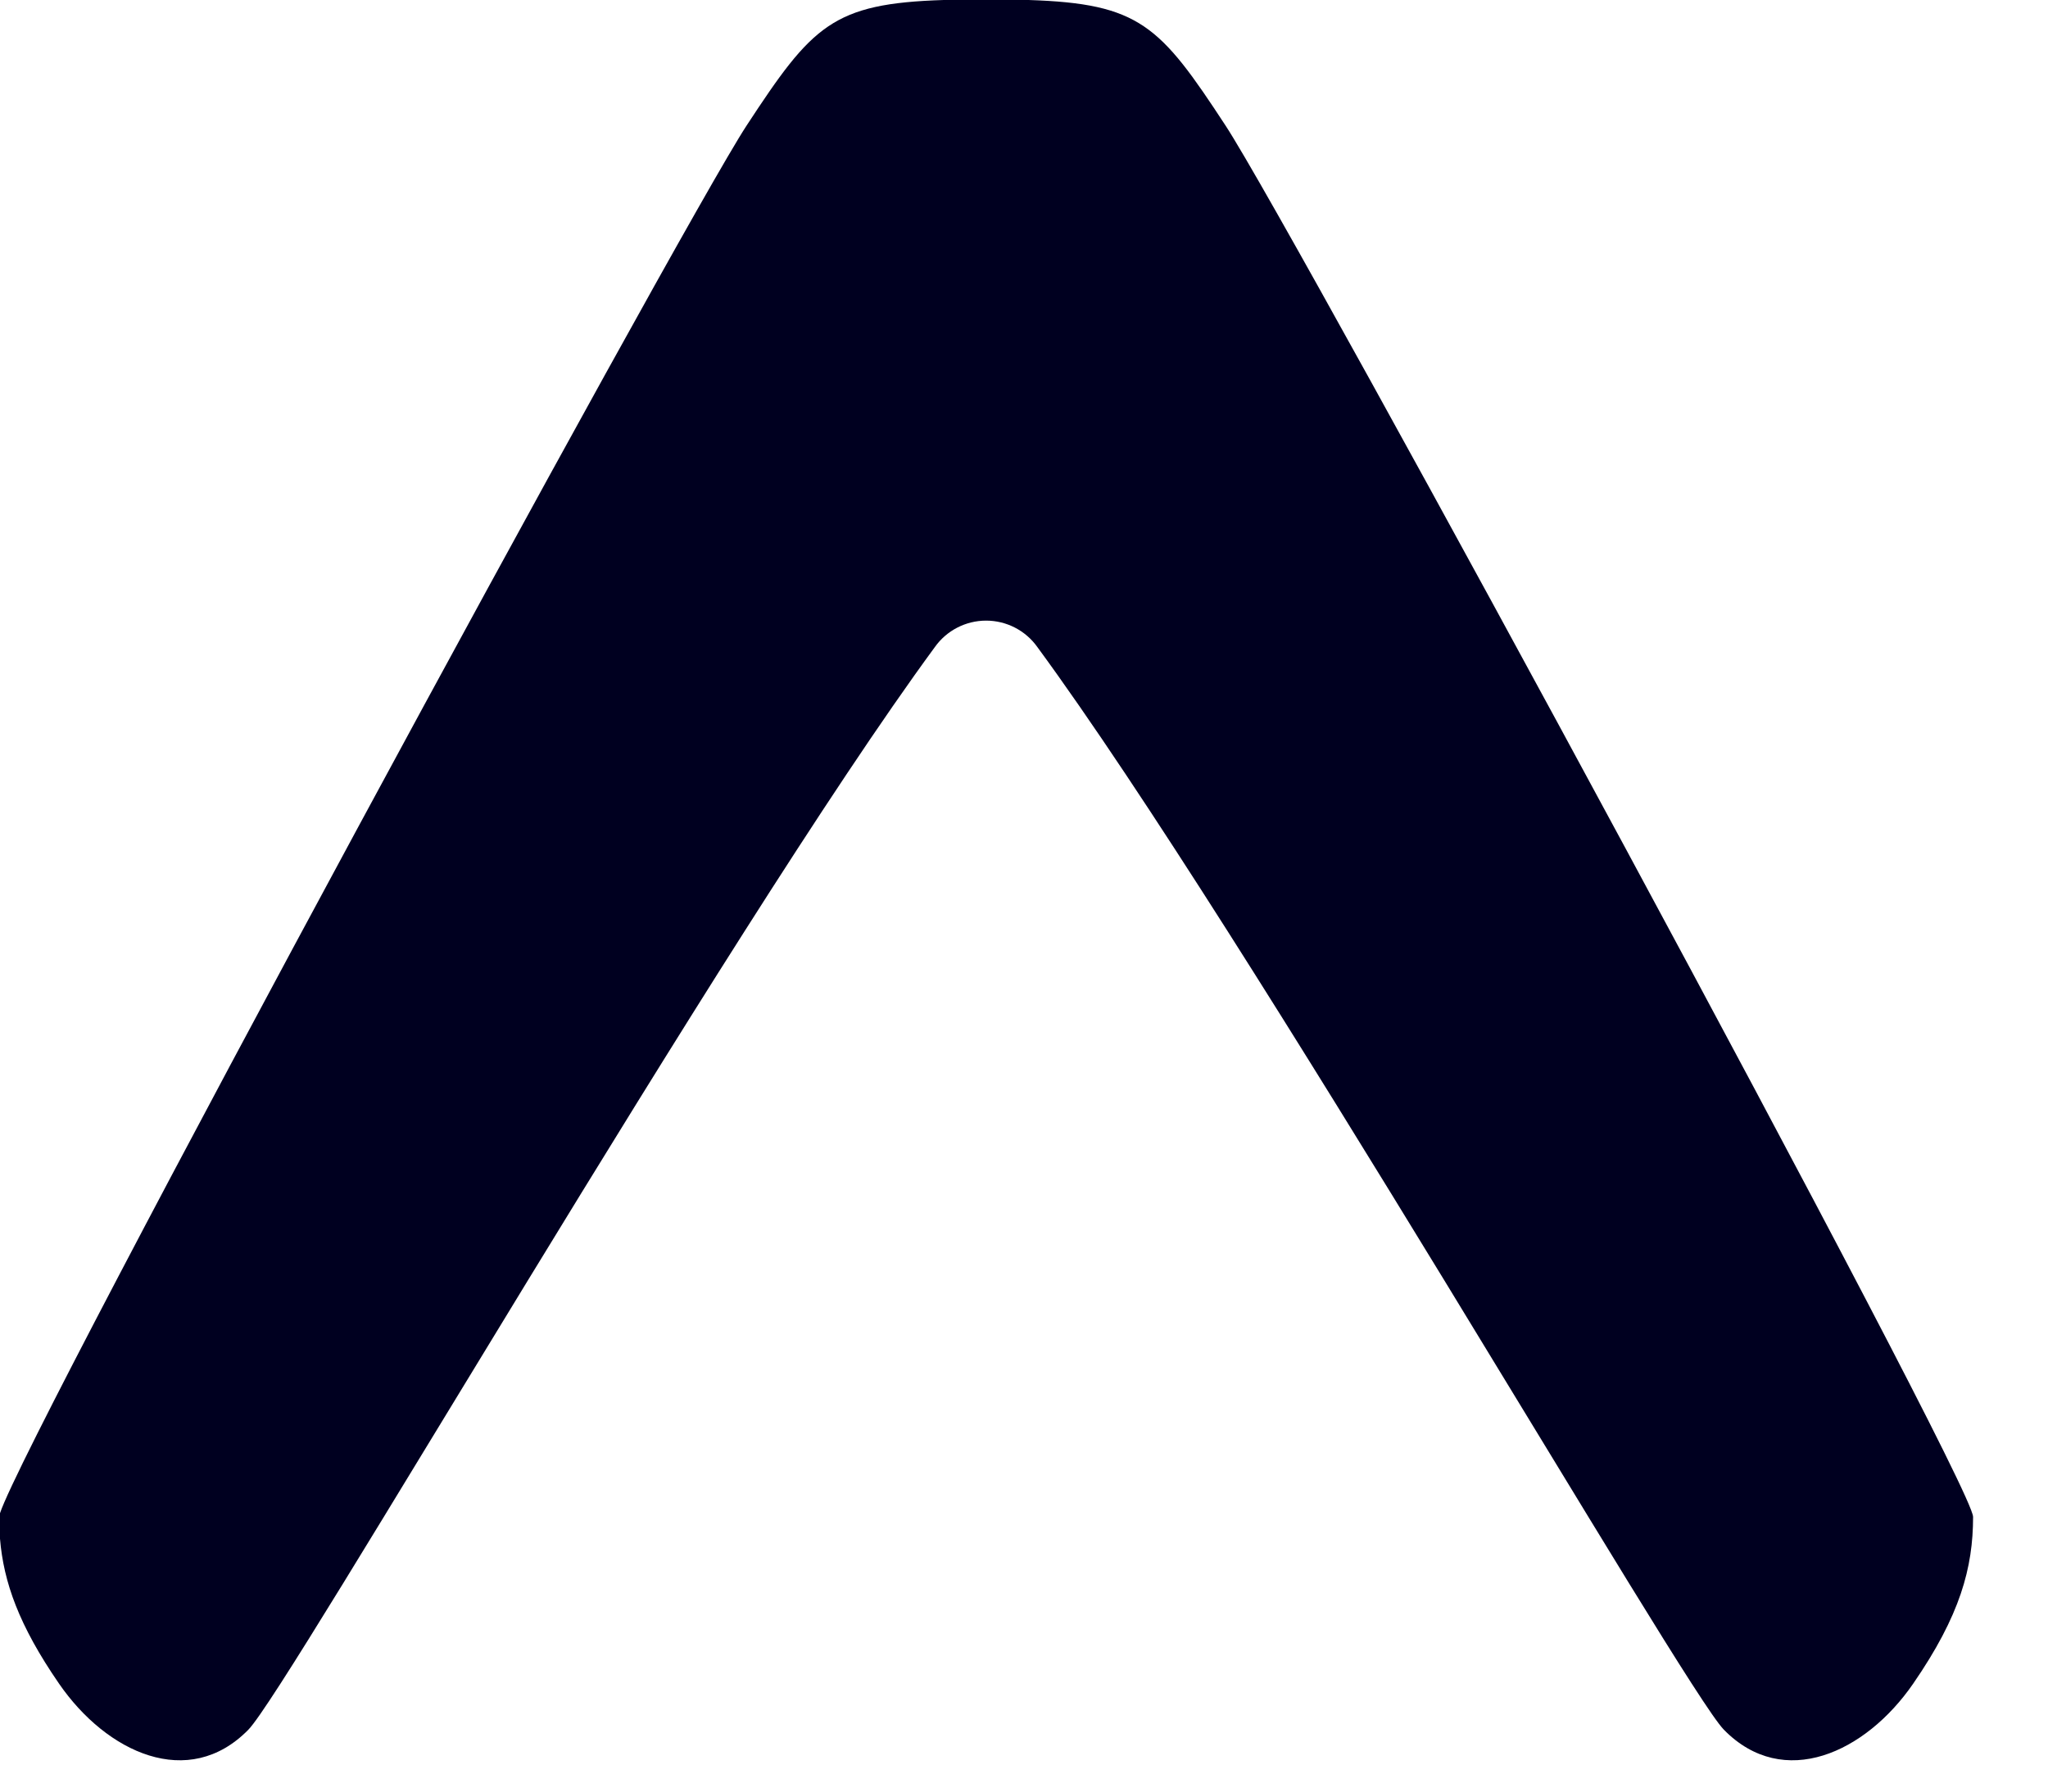
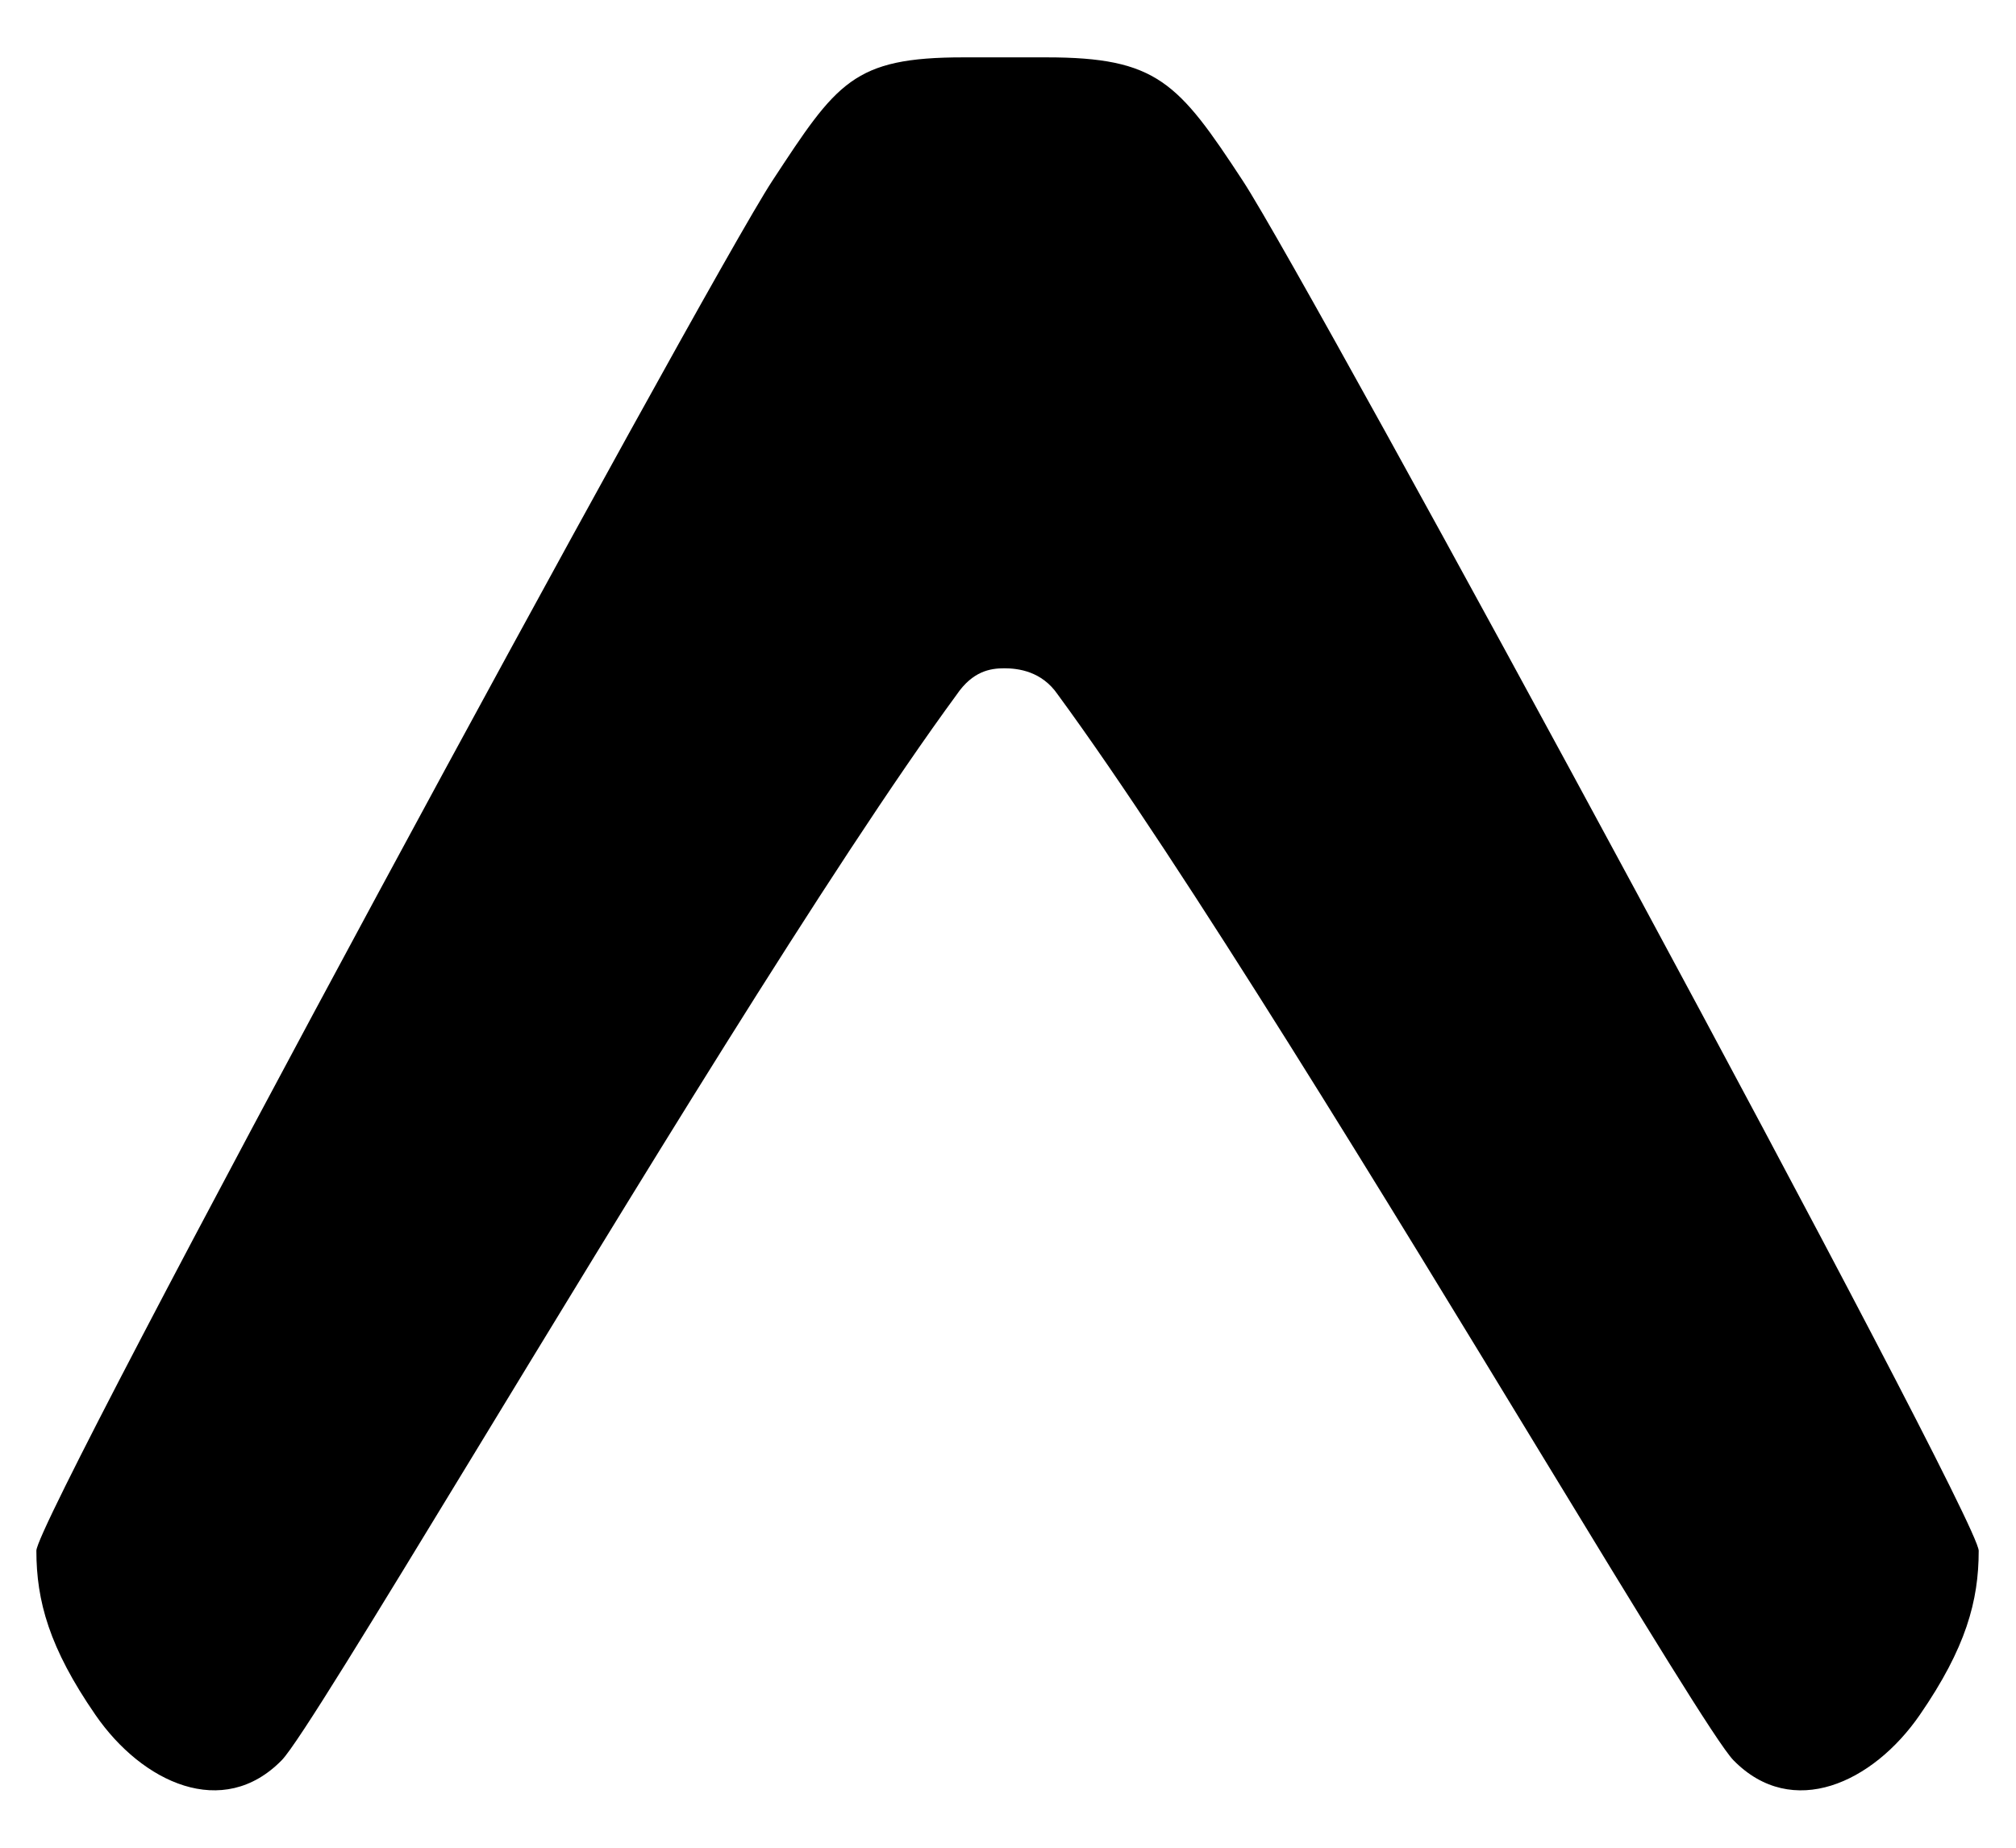
- <svg xmlns="http://www.w3.org/2000/svg" width="24" height="21" fill="none">
-   <path fill-rule="evenodd" clip-rule="evenodd" d="M0 18.036c.042.507.221 1.016.692 1.699.558.81 1.518 1.254 2.218.54.473-.481 5.582-9.335 8.045-12.69a.737.737 0 011.202 0c2.463 3.355 7.572 12.209 8.045 12.69.7.714 1.66.27 2.218-.54.55-.798.702-1.358.702-1.955 0-.407-7.958-15.086-8.76-16.308C13.593.297 13.357.042 12.053 0h-.994c-1.304.041-1.54.297-2.31 1.472C7.964 2.67.317 16.77 0 17.737v.299z" fill="#000020" />
+ <svg xmlns="http://www.w3.org/2000/svg" width="24" height="22" viewBox="0 0 24 22" fill="none">
+   <path d="M11.39 8.269c.19-.277.397-.312.565-.312.168 0 .447.035.637.312 1.49 2.03 3.95 6.075 5.765 9.06 1.184 1.945 2.093 3.44 2.28 3.63.7.714 1.66.269 2.218-.541.549-.797.701-1.357.701-1.954 0-.407-7.958-15.087-8.759-16.309C14.027.98 13.775.683 12.457.683h-.988c-1.315 0-1.505.297-2.276 1.472C8.392 3.377.433 18.057.433 18.463c0 .598.153 1.158.703 1.955.558.81 1.518 1.255 2.218.54.186-.19 1.095-1.684 2.279-3.63 1.815-2.984 4.267-7.029 5.758-9.06z" fill="#000" />
</svg>
